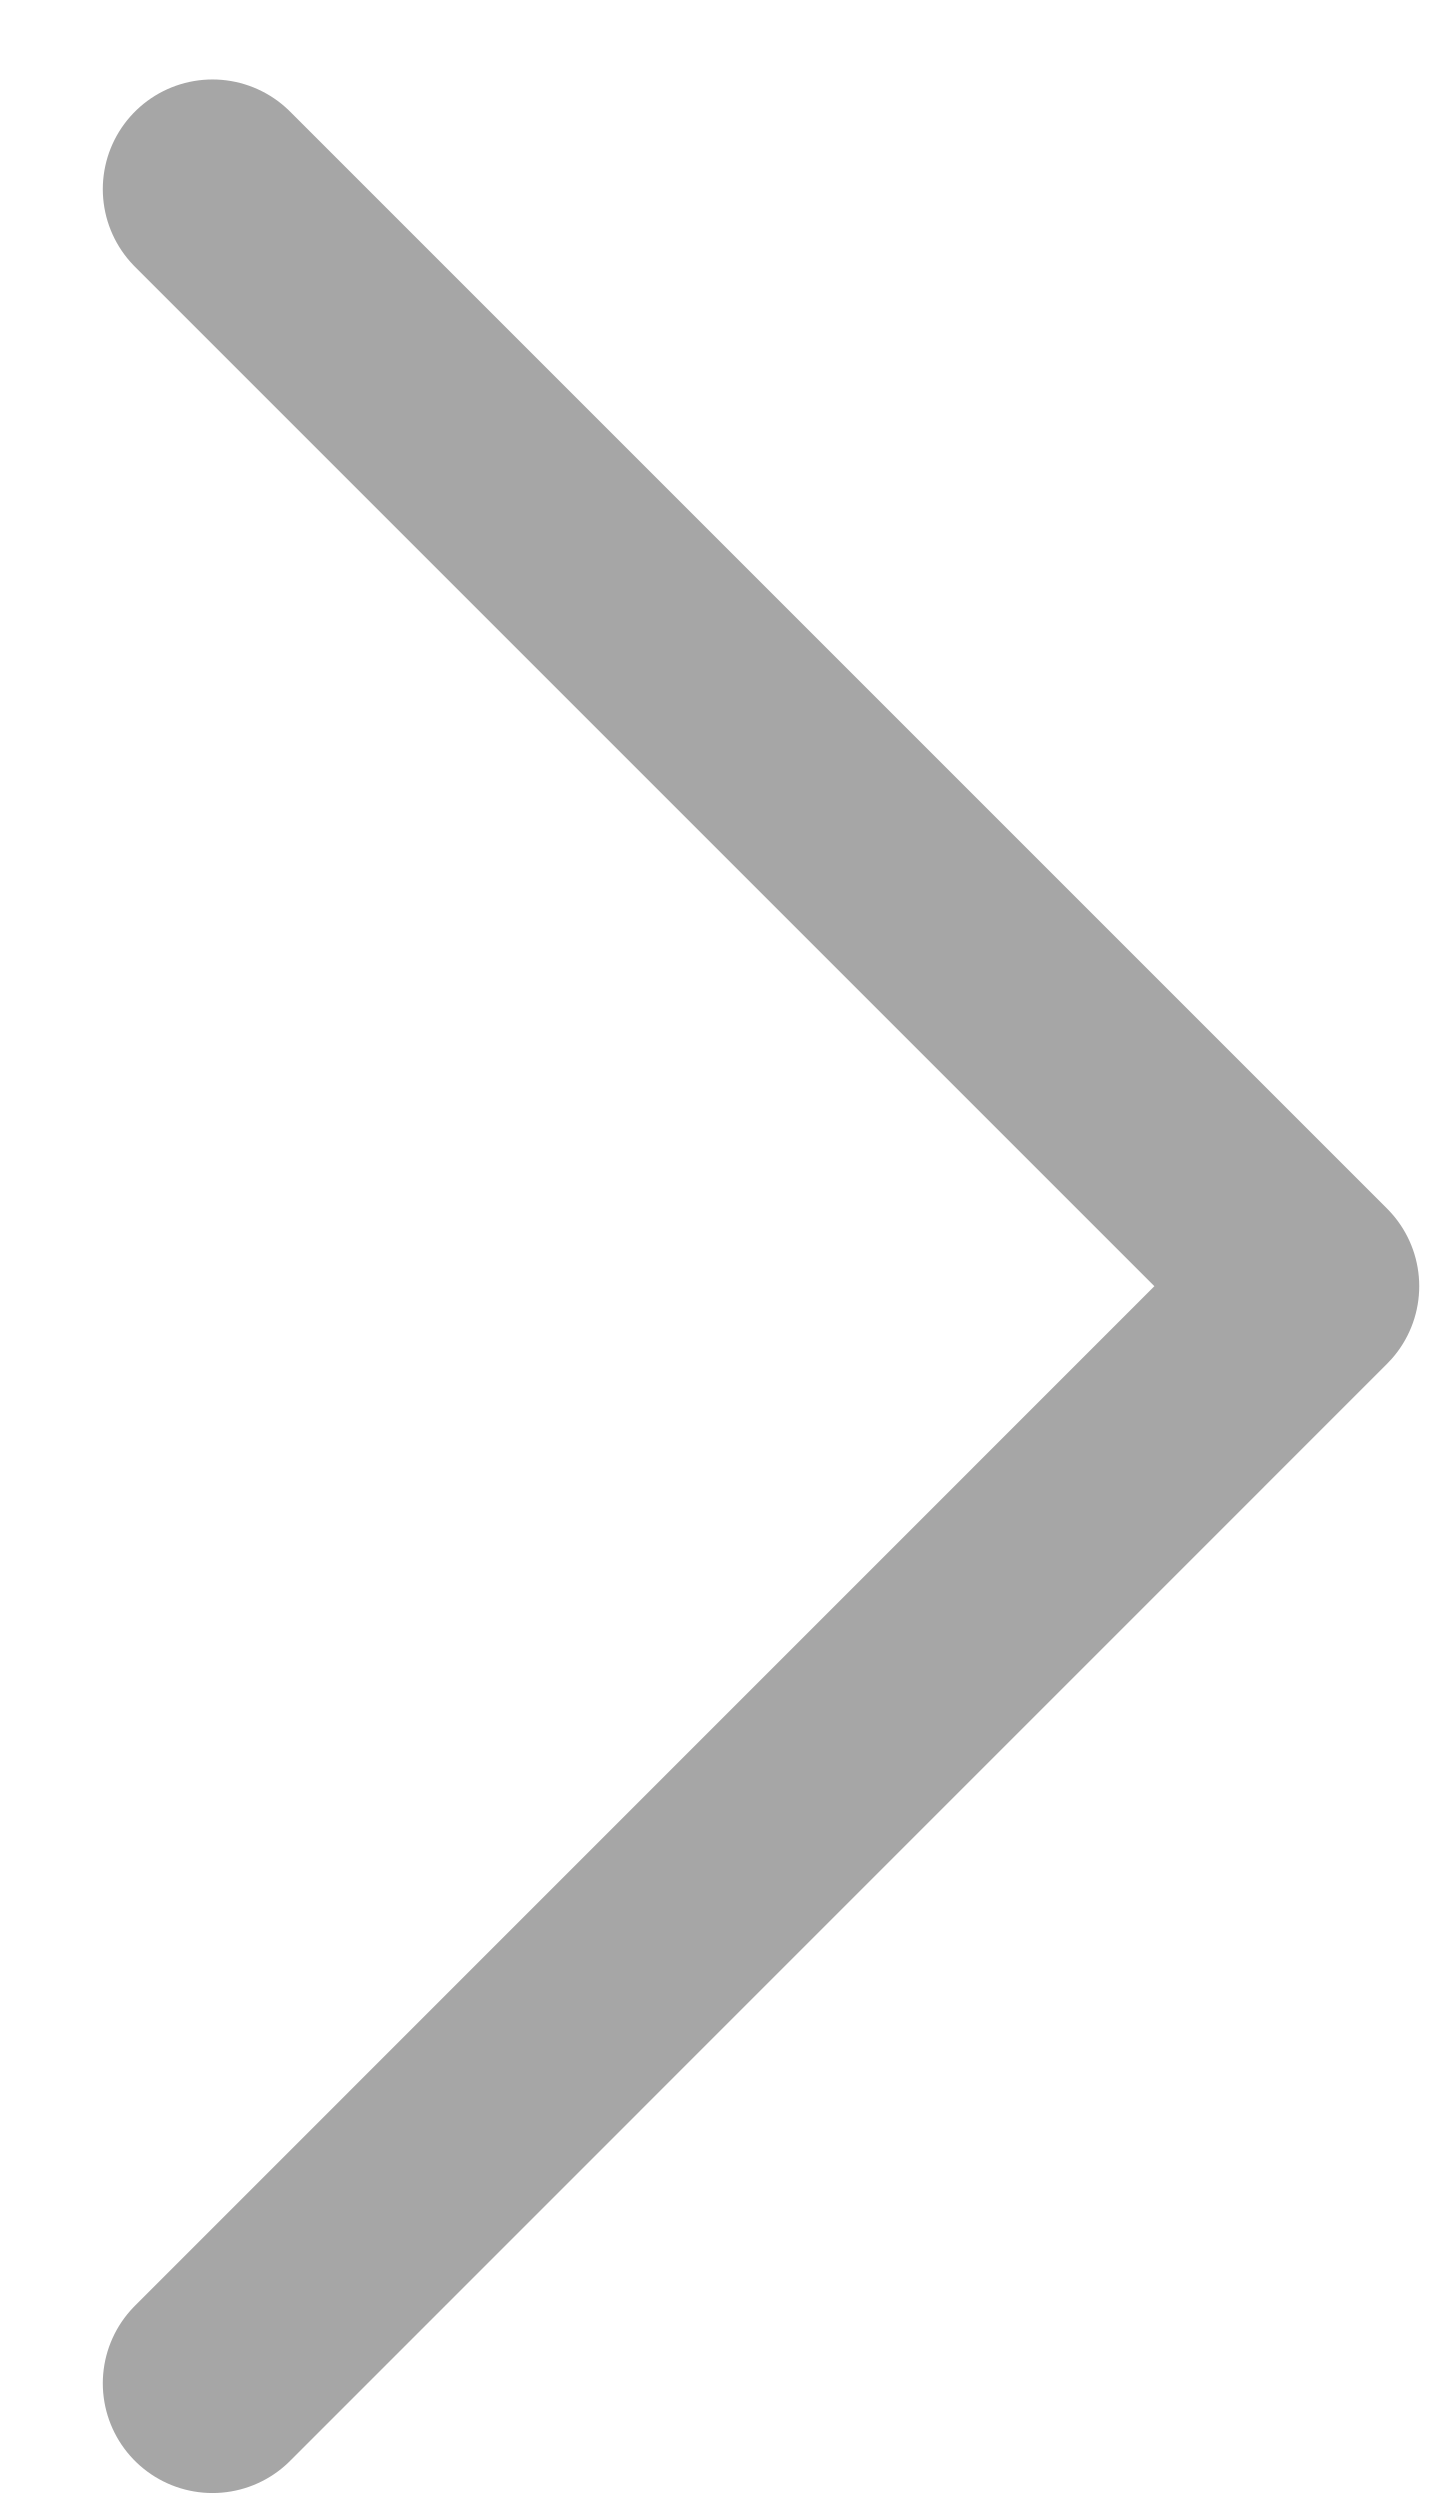
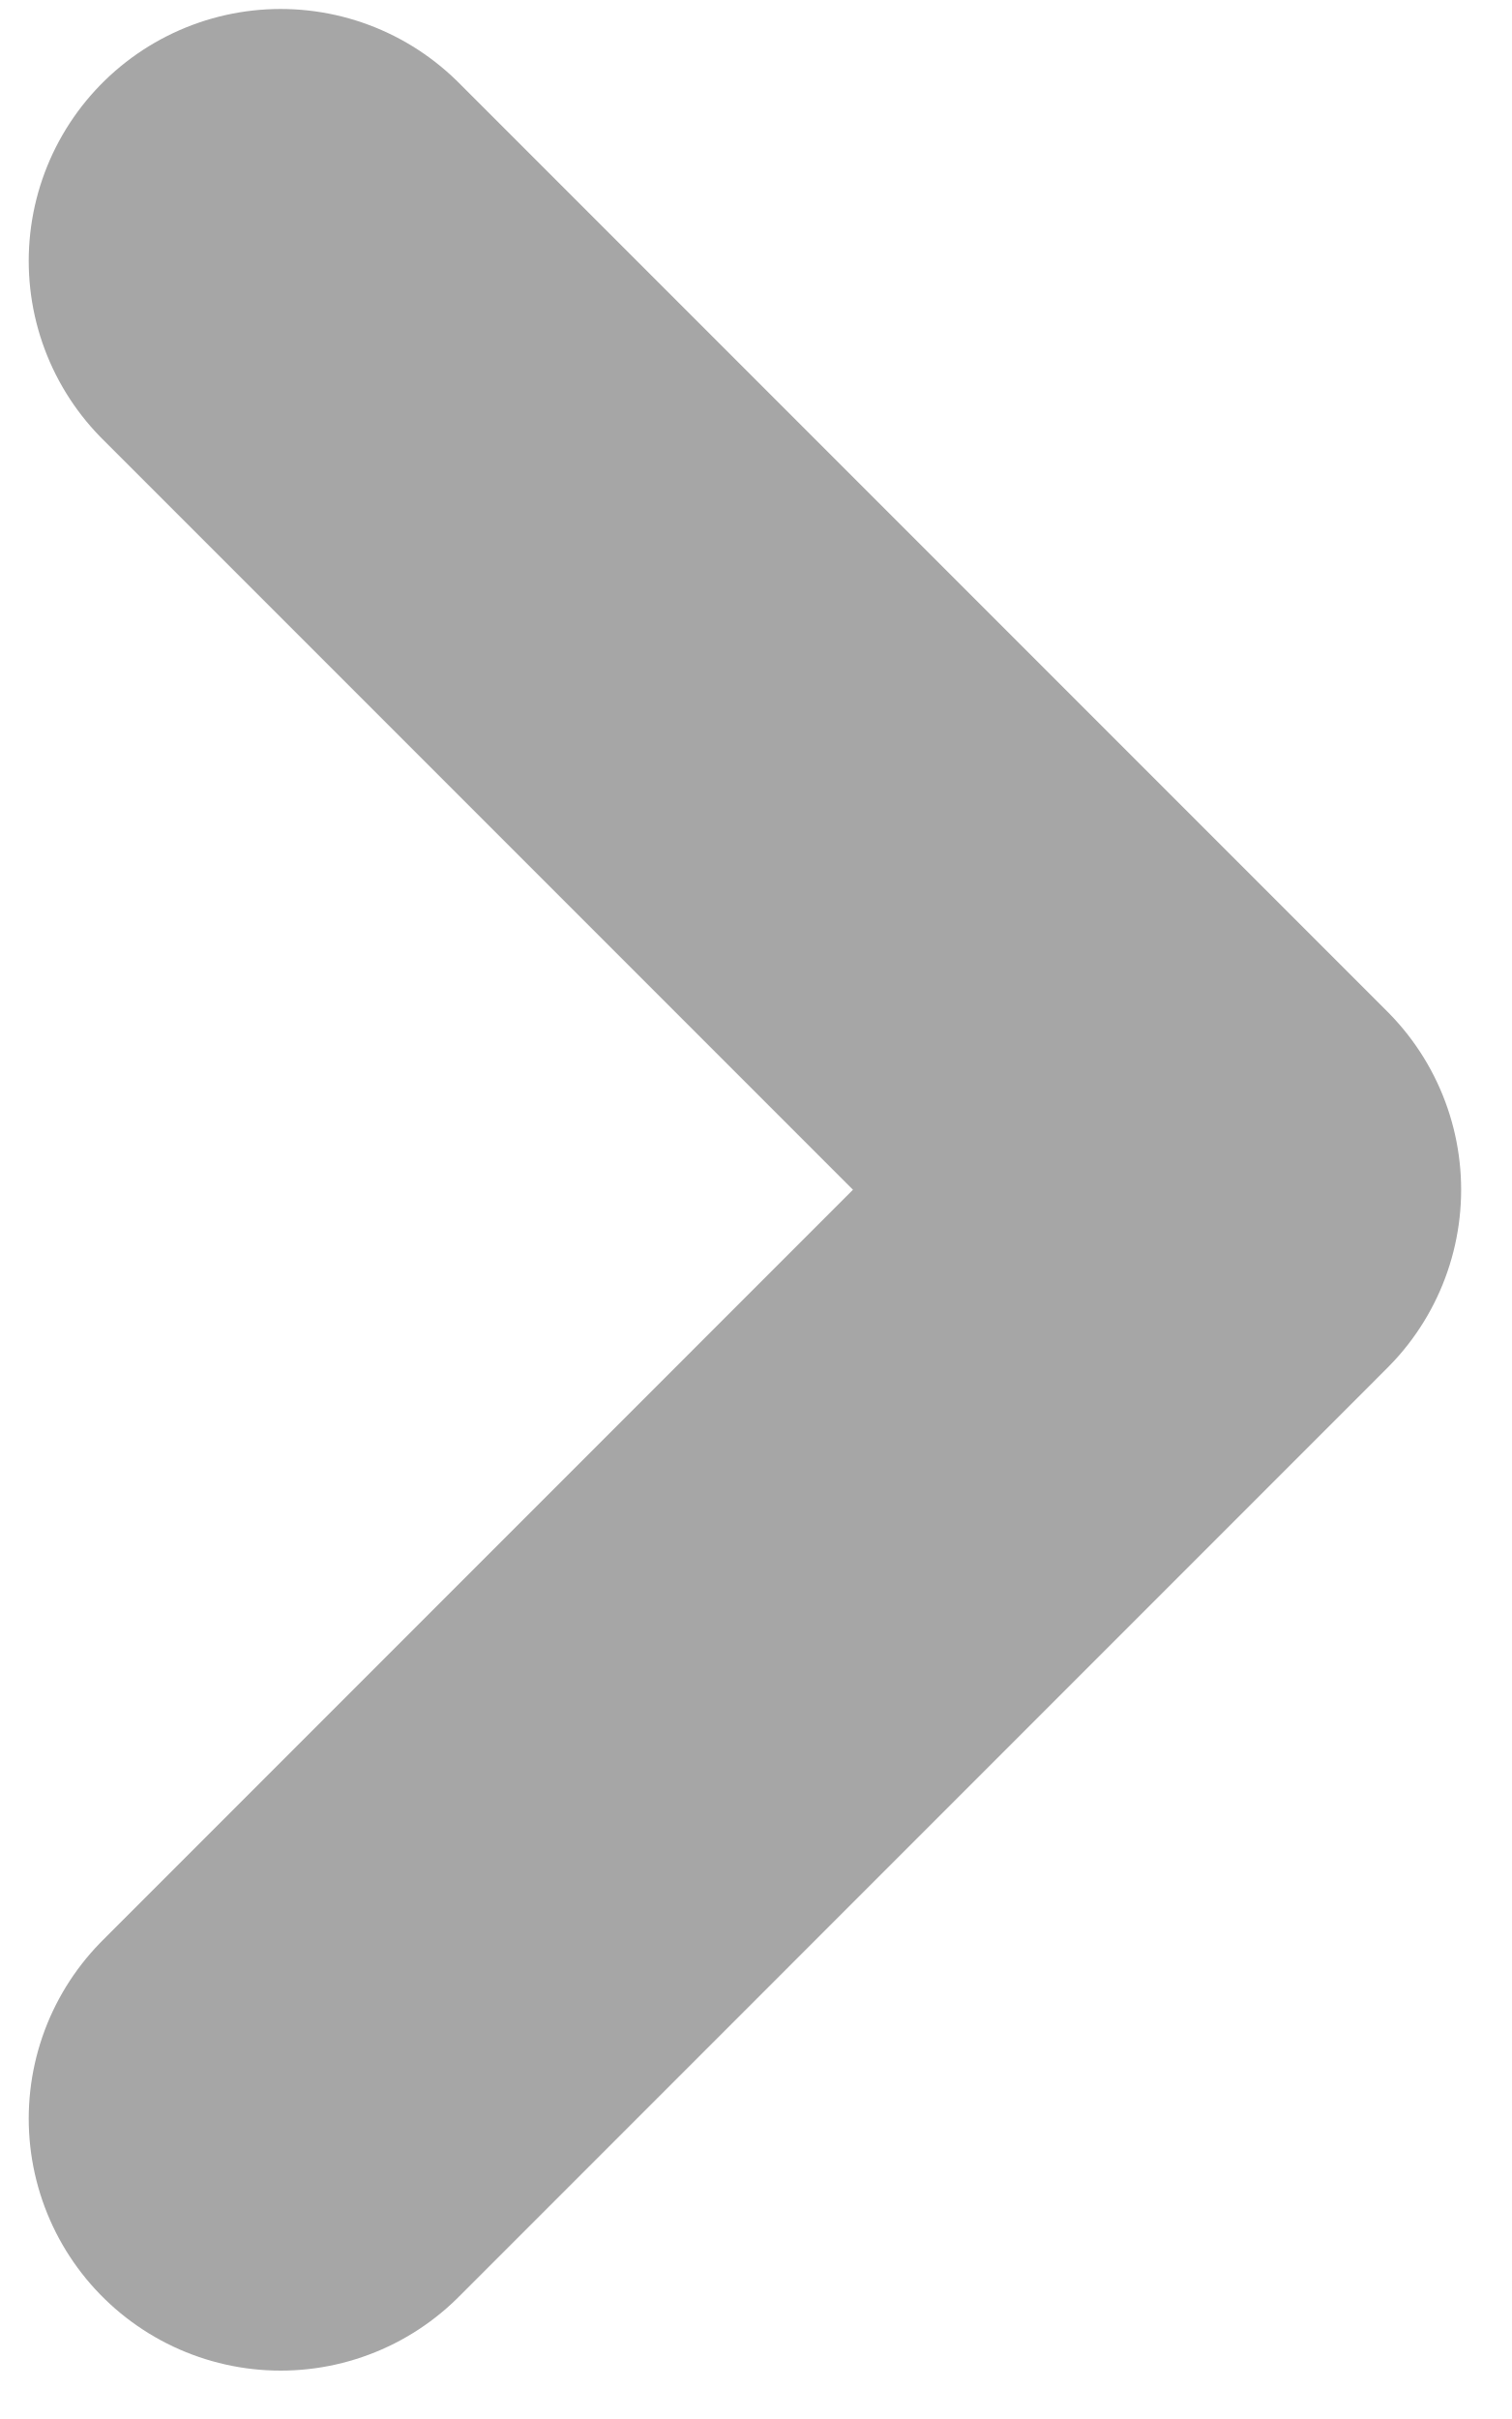
- <svg xmlns="http://www.w3.org/2000/svg" width="12" height="21" viewBox="0 0 12 21" fill="none">
-   <path d="M1.785 1.589L11 10.804L1.785 20.02" stroke="#A6A6A6" stroke-width="1.843" stroke-miterlimit="10" stroke-linecap="round" stroke-linejoin="round" />
+ <svg xmlns="http://www.w3.org/2000/svg" width="15" height="24" viewBox="0 0 15 24" fill="none">
+   <path d="M2.785 2.589L12 11.804L2.785 21.02" stroke="#A6A6A6" stroke-width="5" stroke-miterlimit="10" stroke-linecap="round" stroke-linejoin="round" />
</svg>
